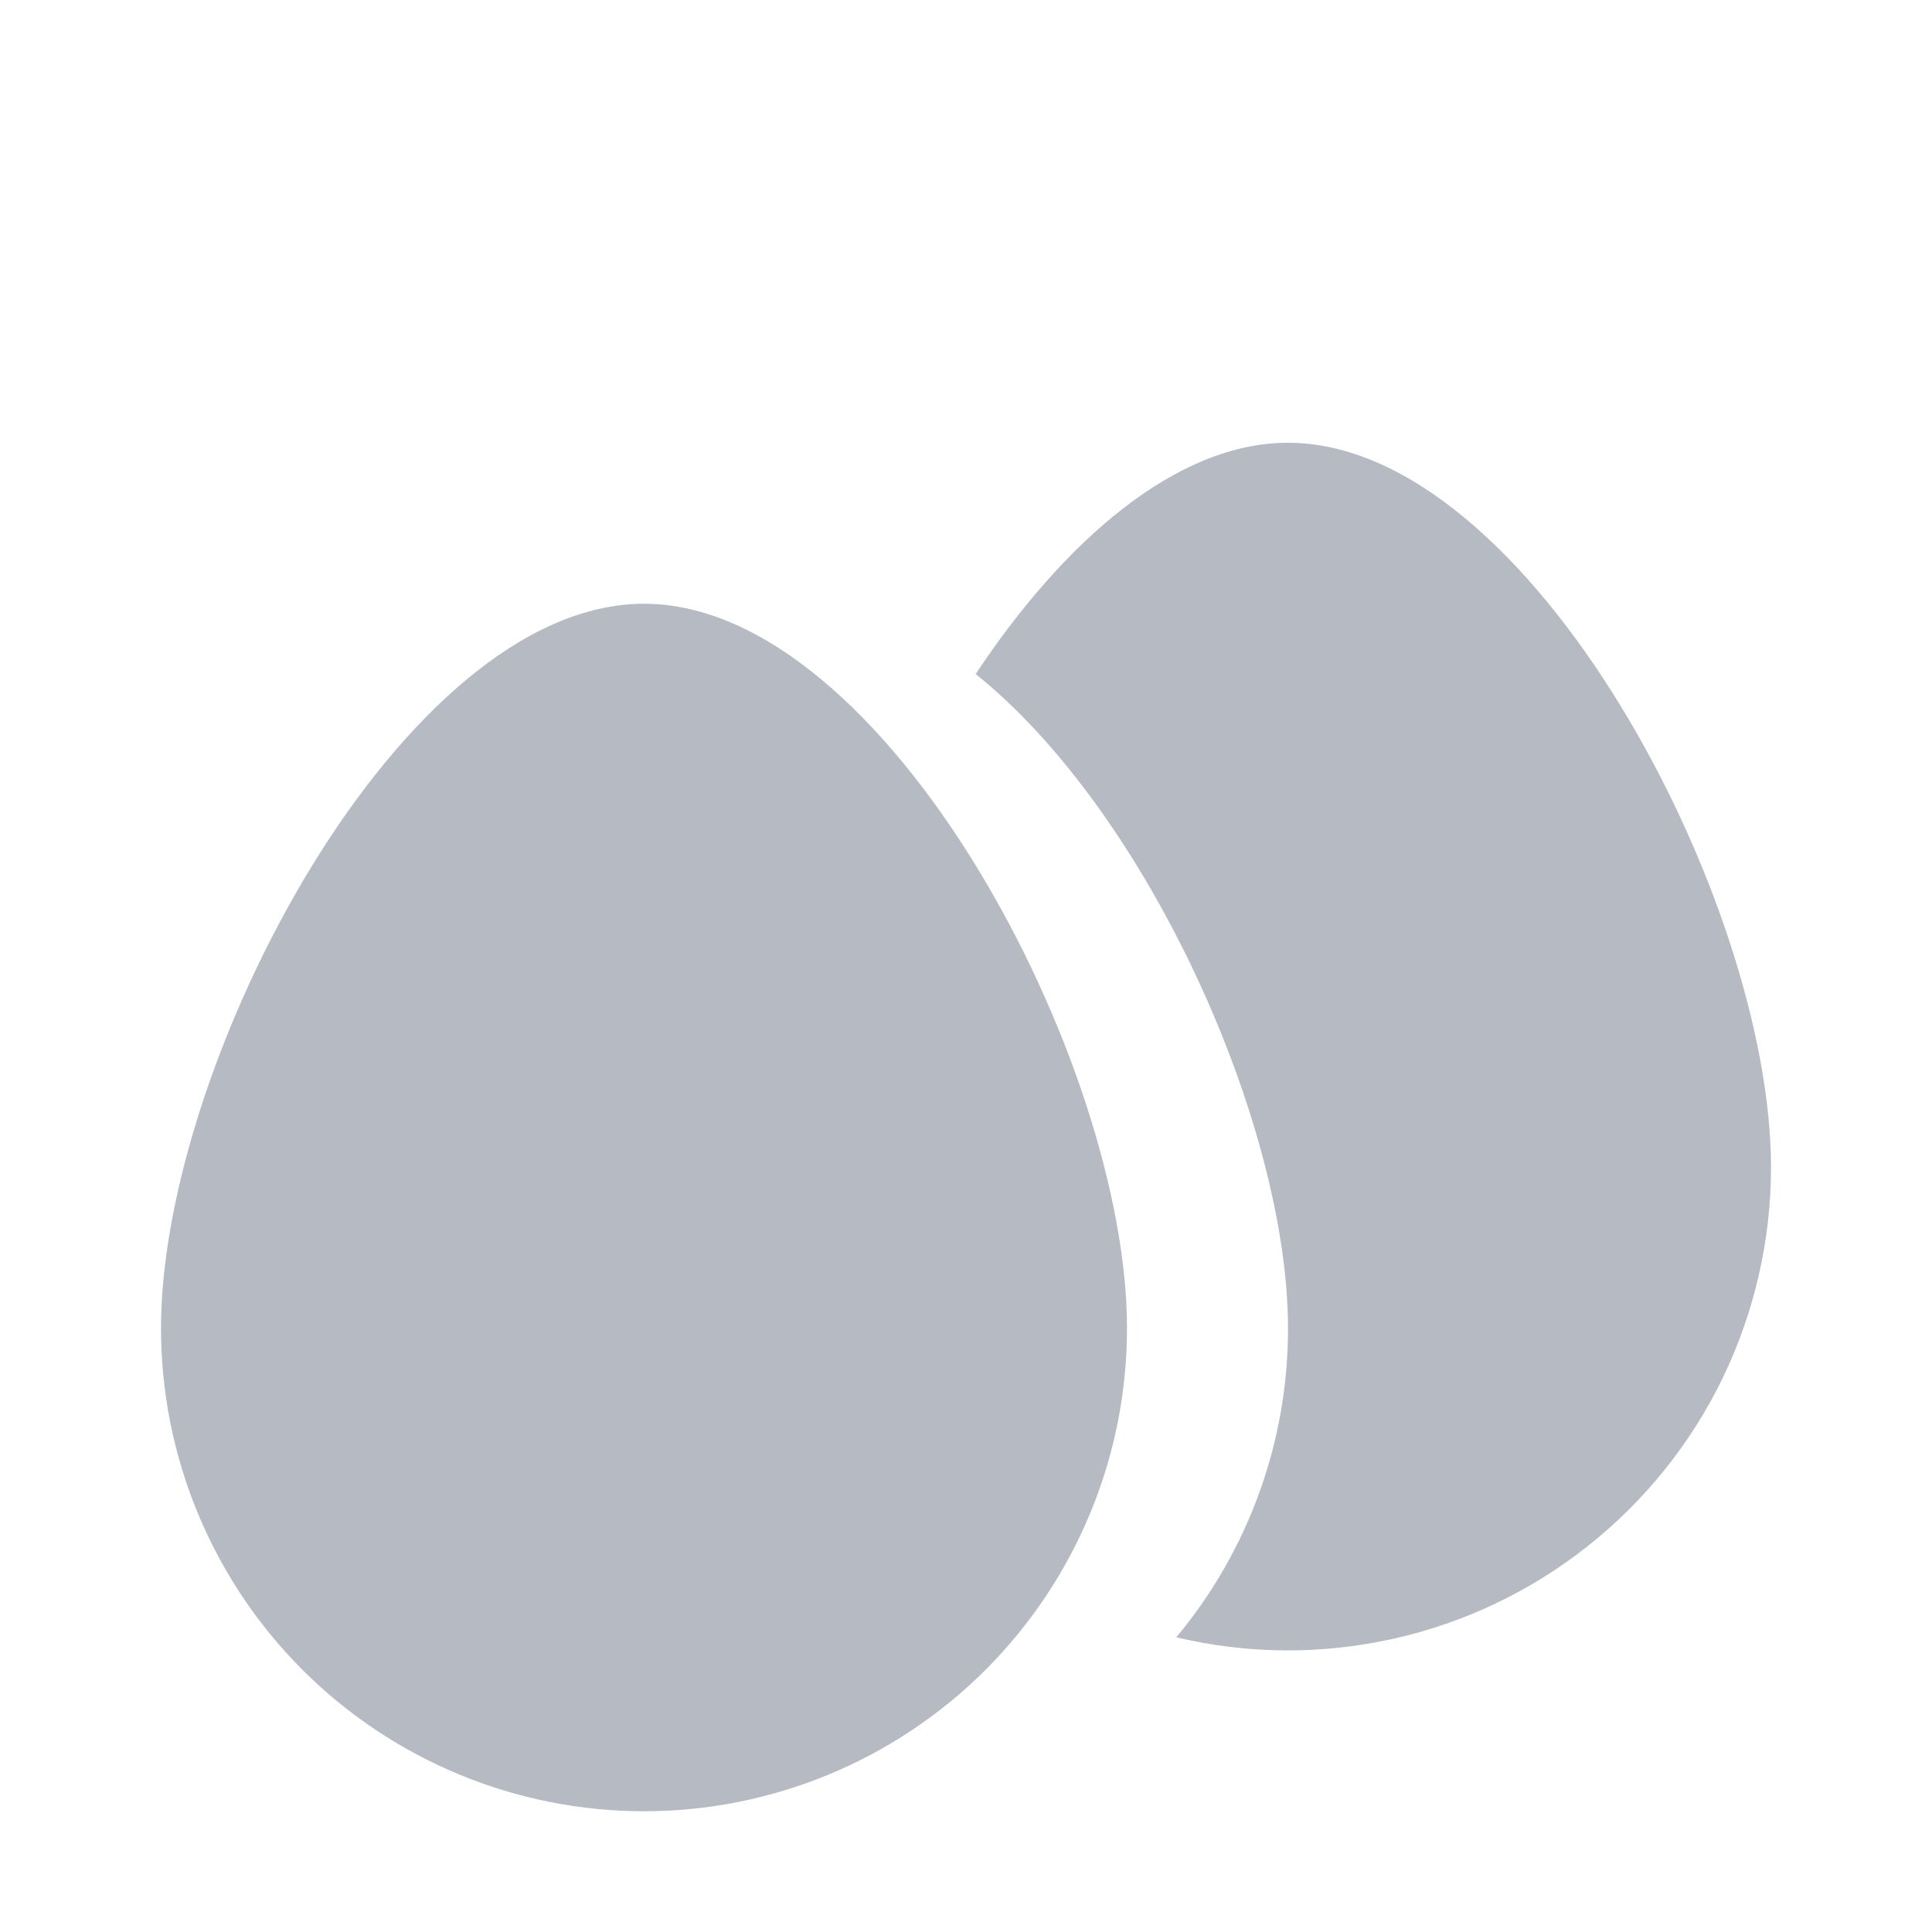
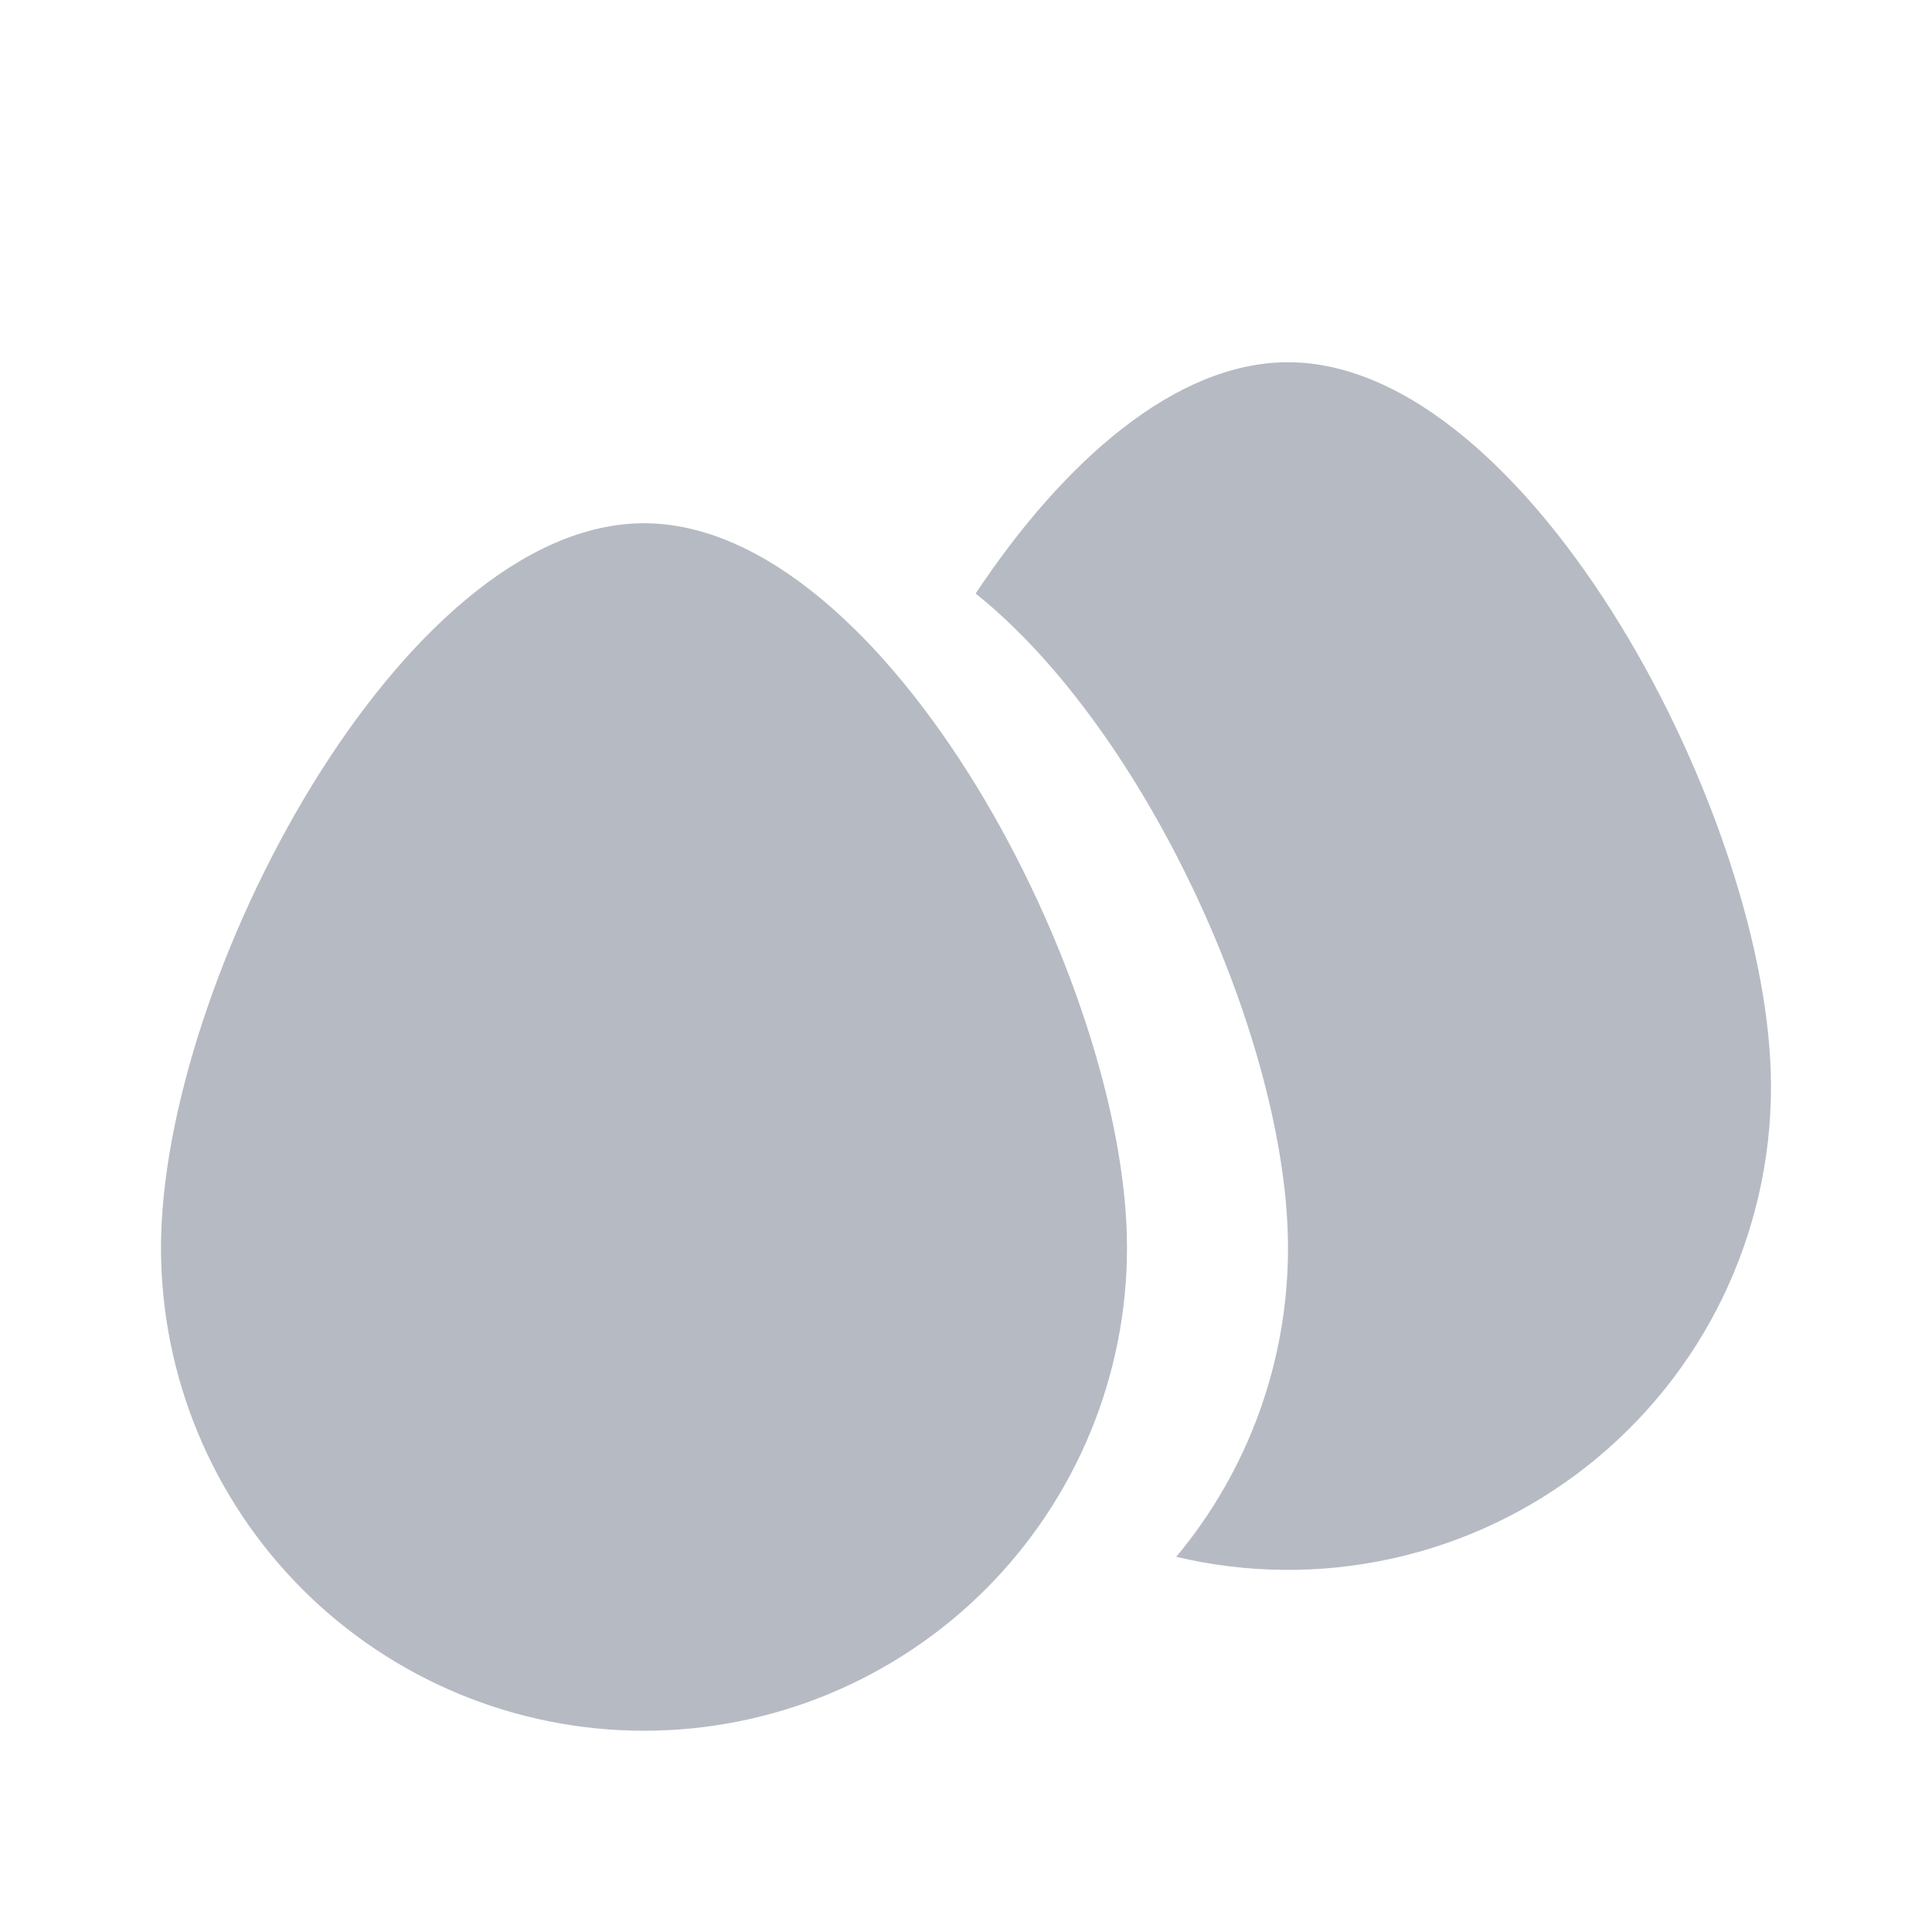
- <svg xmlns="http://www.w3.org/2000/svg" width="24" height="24" viewBox="0 0 24 20" fill="none">
+ <svg xmlns="http://www.w3.org/2000/svg" width="24" height="24" viewBox="0 0 24 22" fill="none">
  <path d="M8 20.5C6.409 20.5 4.883 19.868 3.757 18.743C2.632 17.617 2 16.091 2 14.5C2 11.186 5 5.5 8 5.5C11 5.5 14 11.186 14 14.5C14 16.091 13.368 17.617 12.243 18.743C11.117 19.868 9.591 20.5 8 20.5ZM14.612 18.339C15.511 17.262 16.002 15.903 16 14.5C16 11.982 14.268 8.095 12.12 6.373C13.213 4.727 14.607 3.5 16 3.5C19 3.5 22 9.186 22 12.5C22 13.406 21.795 14.3 21.401 15.116C21.006 15.932 20.431 16.647 19.72 17.209C19.009 17.771 18.181 18.165 17.296 18.36C16.411 18.556 15.493 18.549 14.612 18.339Z" fill="#B6BAC3" />
</svg>
